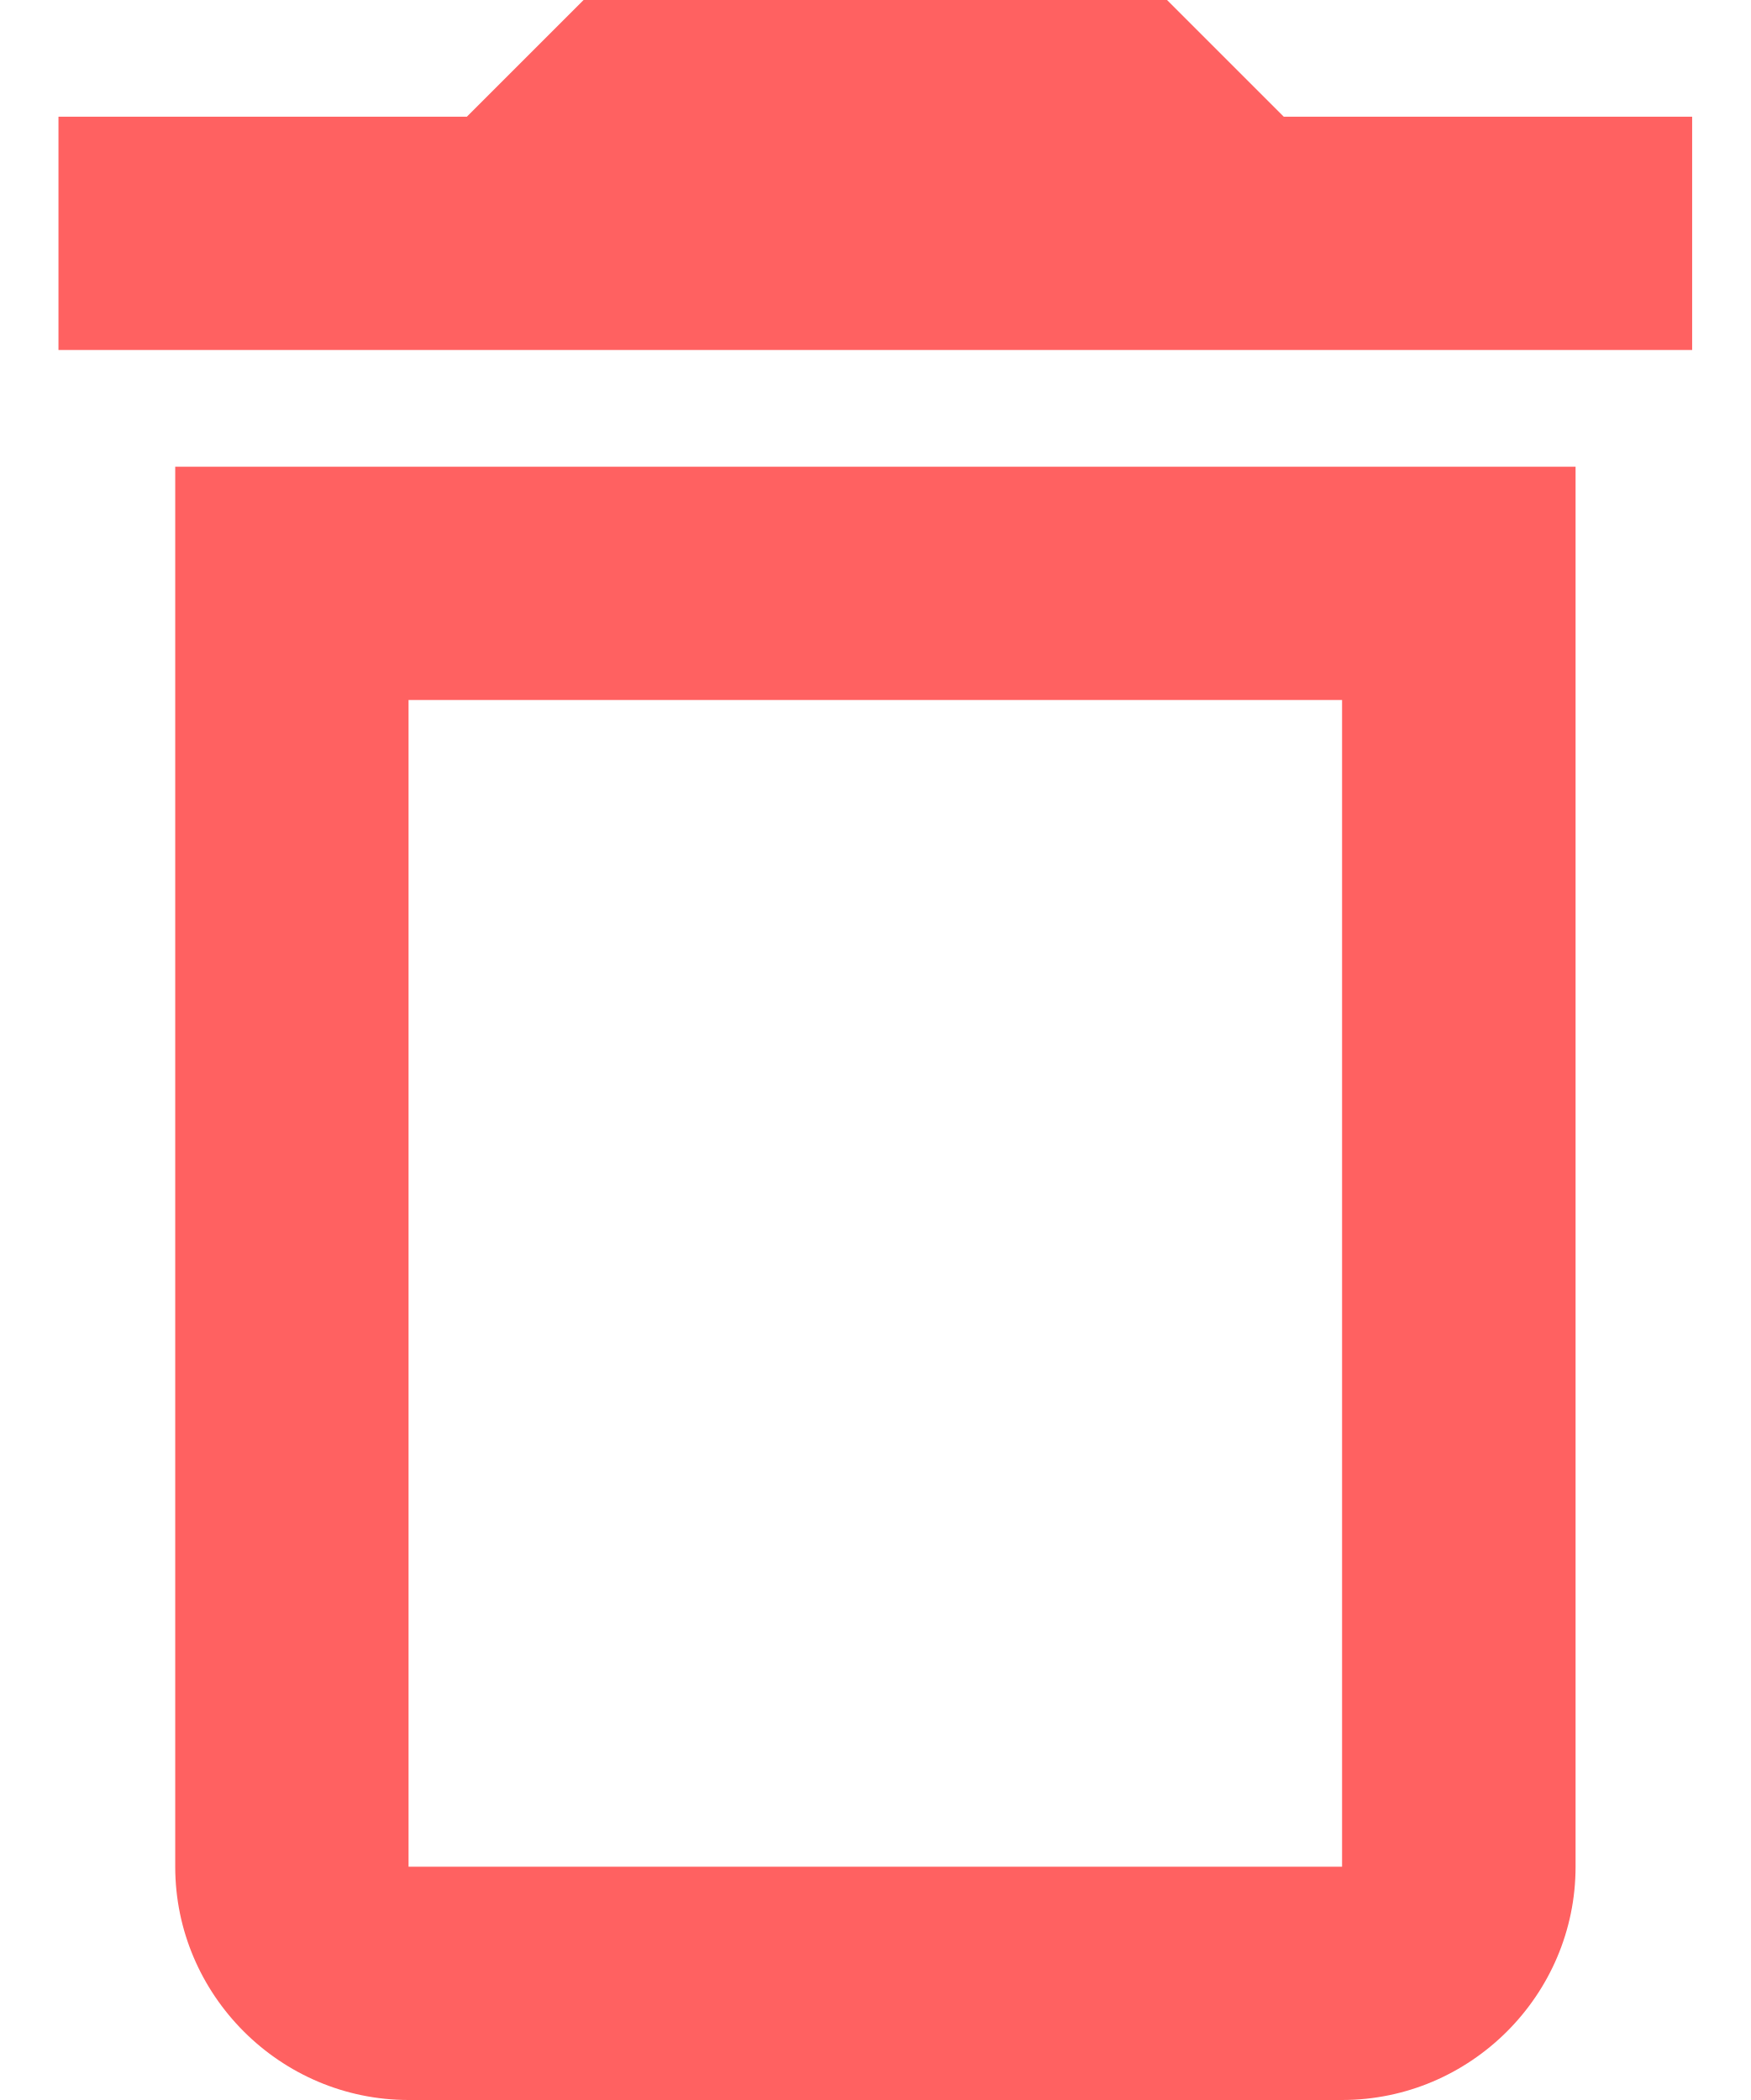
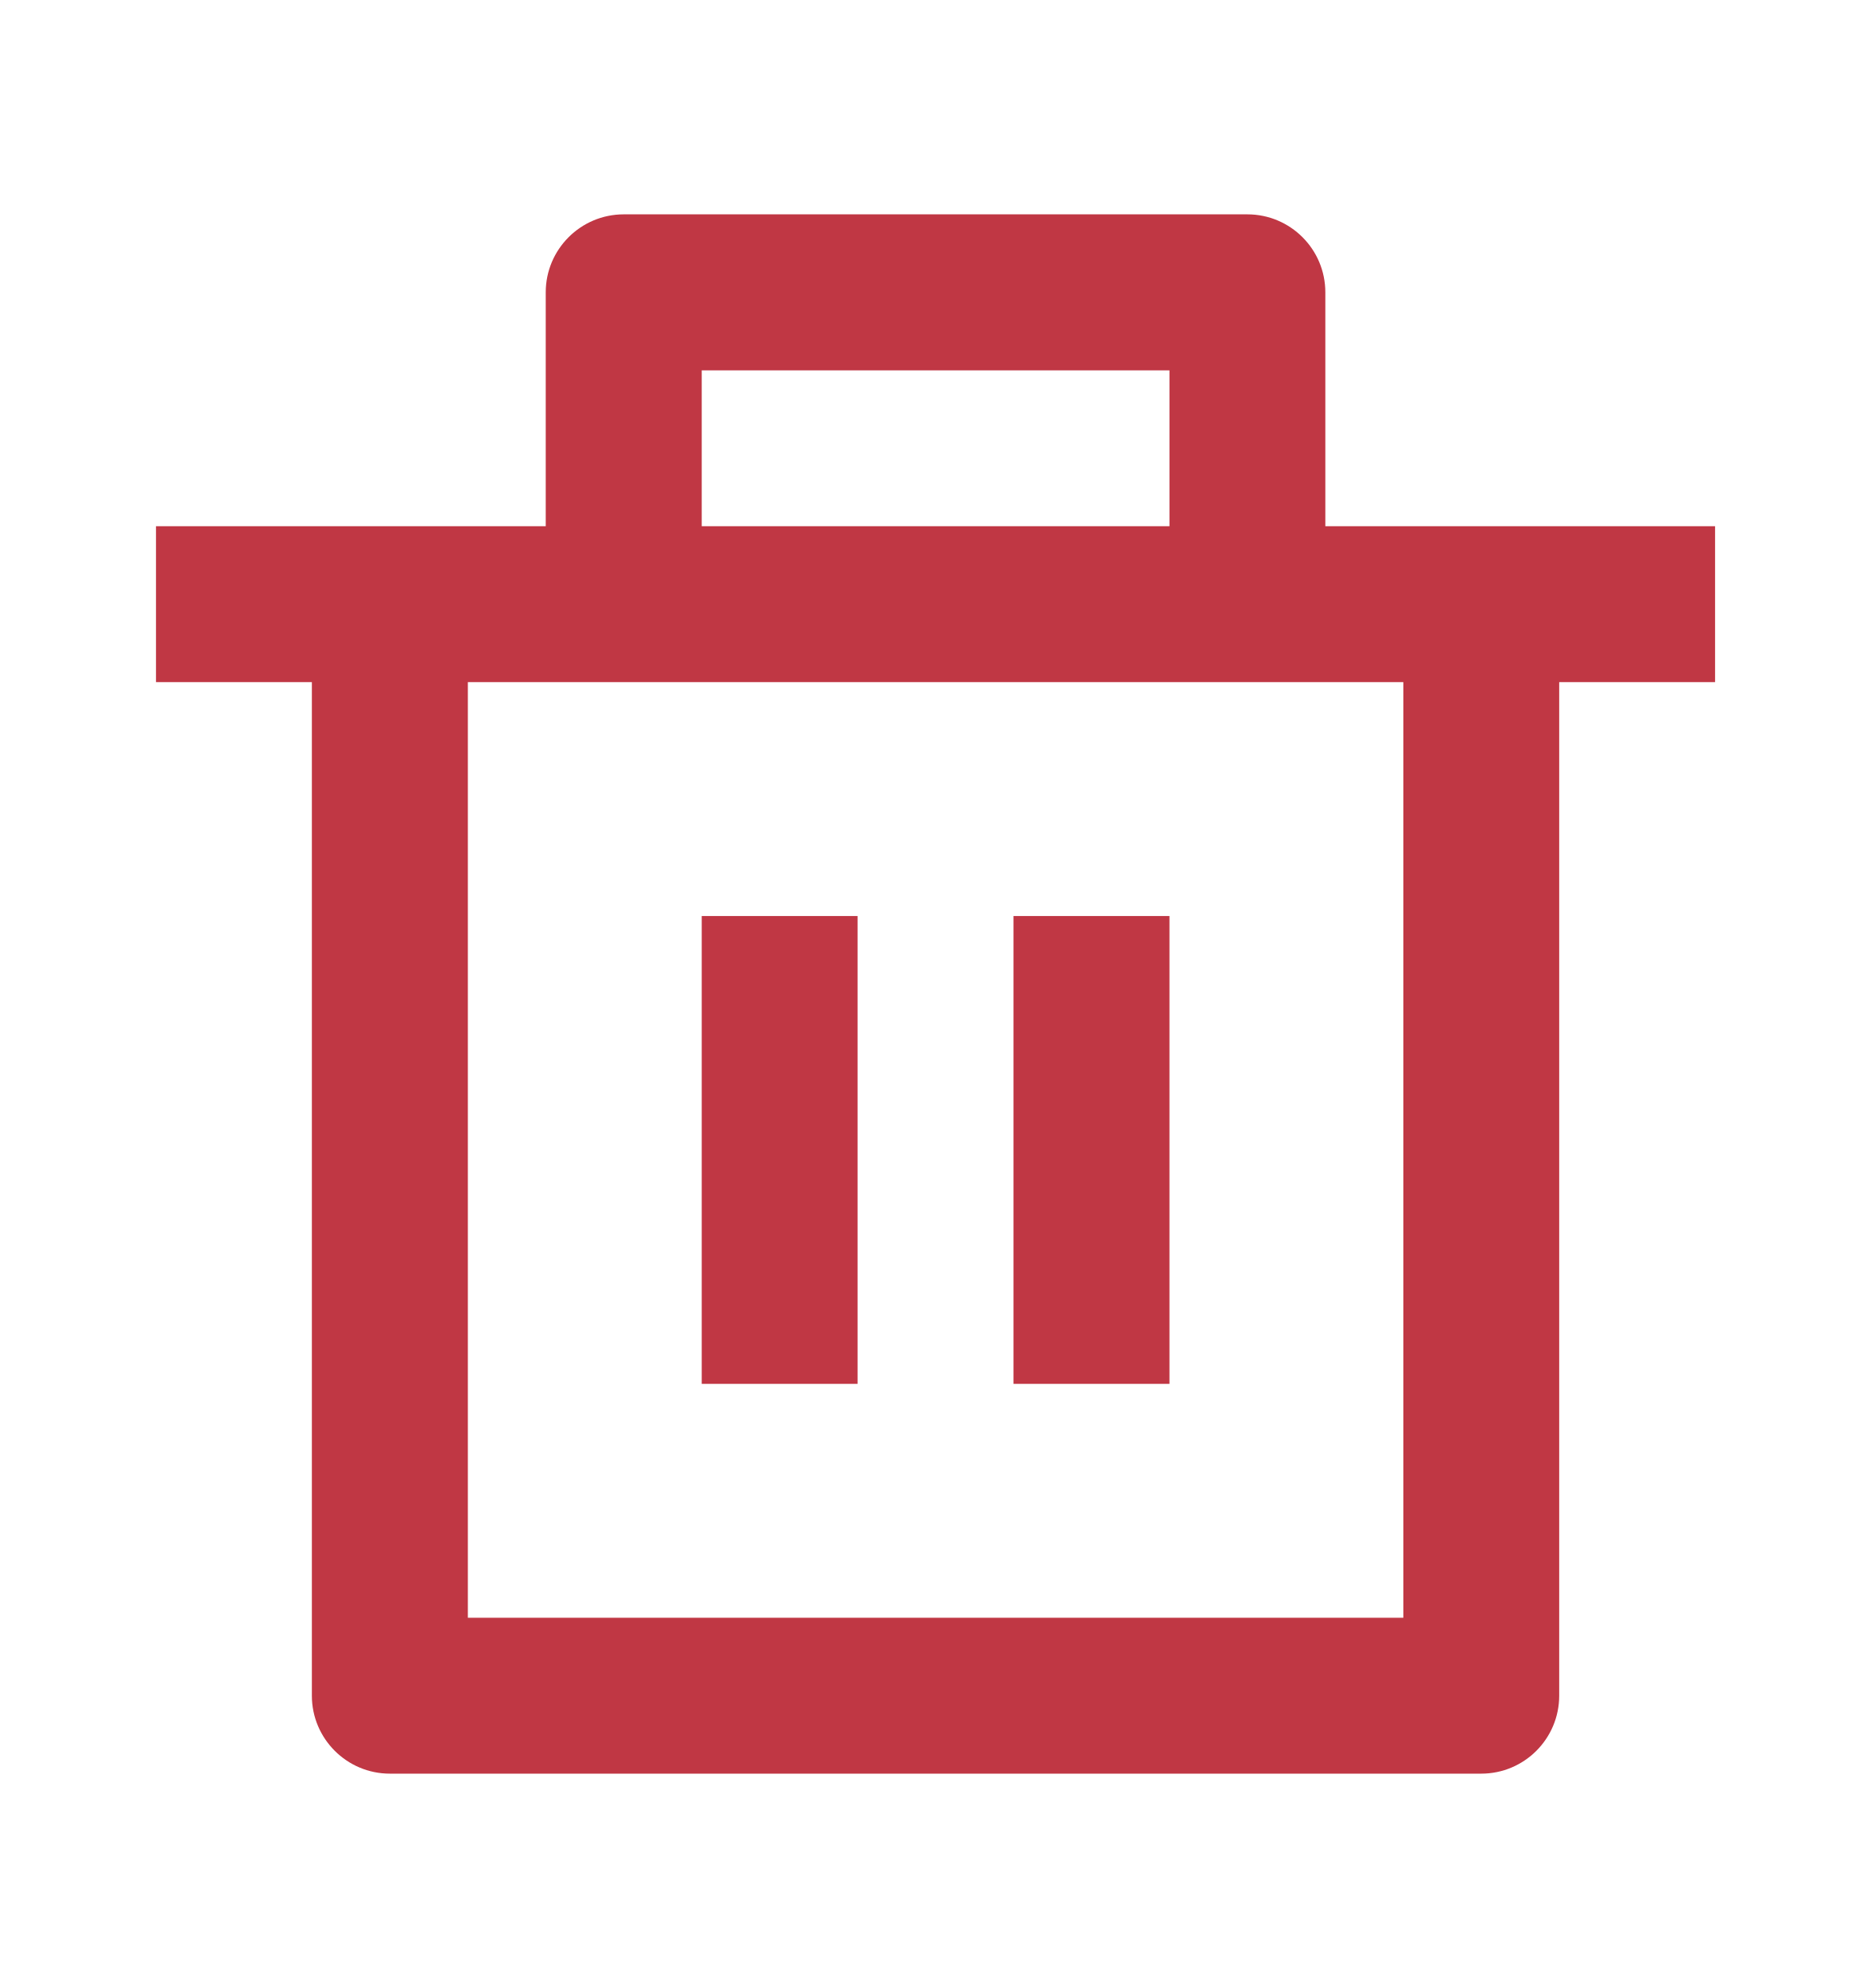
- <svg xmlns="http://www.w3.org/2000/svg" width="10" height="12" viewBox="0 0 10 12" fill="none">
-   <path d="M1.001 10.667C1.001 11.4 1.601 12 2.334 12H7.667C8.401 12 9.001 11.4 9.001 10.667V2.667H1.001V10.667ZM2.334 4H7.667V10.667H2.334V4ZM7.334 0.667L6.667 0H3.334L2.667 0.667H0.334V2H9.667V0.667H7.334Z" fill="#FF6161" />
+ <svg xmlns="http://www.w3.org/2000/svg" width="16" height="17" viewBox="0 0 16 17" fill="none">
+   <path d="M11.334 4.5H14.667V5.833H13.334V14.5C13.334 14.868 13.036 15.167 12.667 15.167H3.334C2.966 15.167 2.667 14.868 2.667 14.5V5.833H1.334V4.5H4.667V2.5C4.667 2.132 4.966 1.833 5.334 1.833H10.667C11.036 1.833 11.334 2.132 11.334 2.5V4.5ZM12.001 5.833H4.001V13.834H12.001V5.833ZM6.001 7.833H7.334V11.834H6.001V7.833ZM8.667 7.833H10.001V11.834H8.667V7.833ZM6.001 3.167V4.5H10.001V3.167H6.001Z" fill="#C03744" />
</svg>
